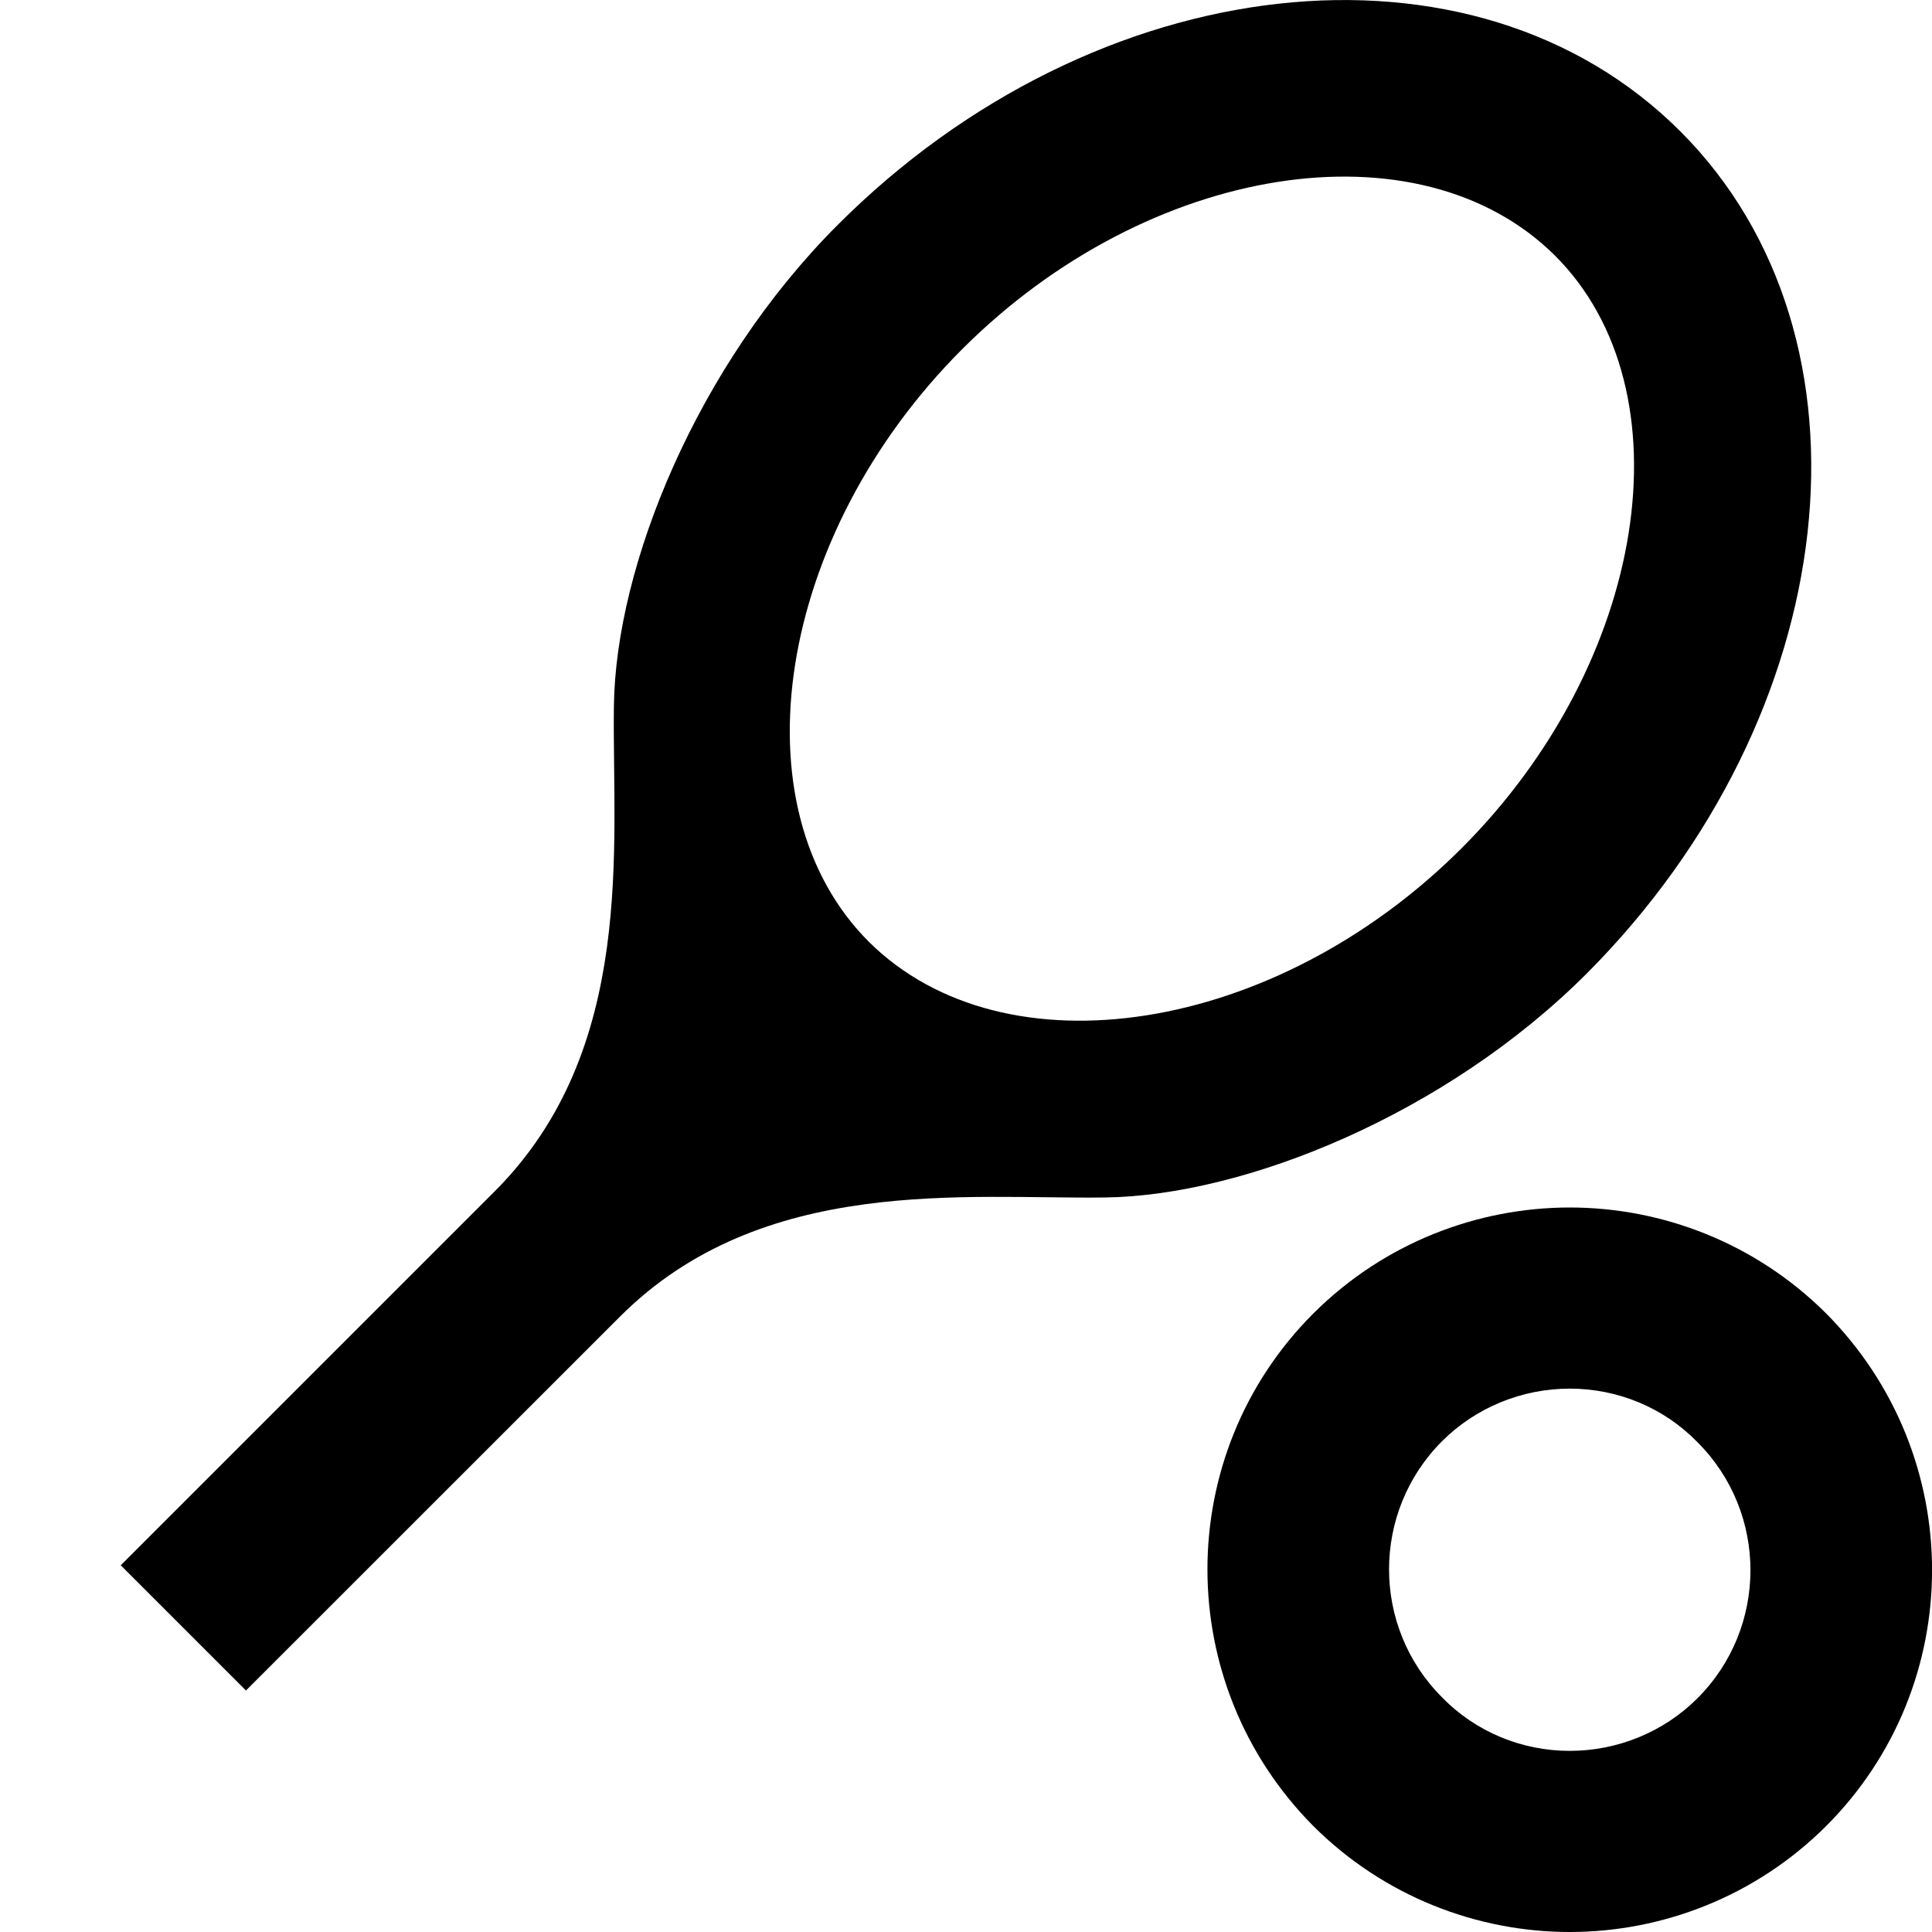
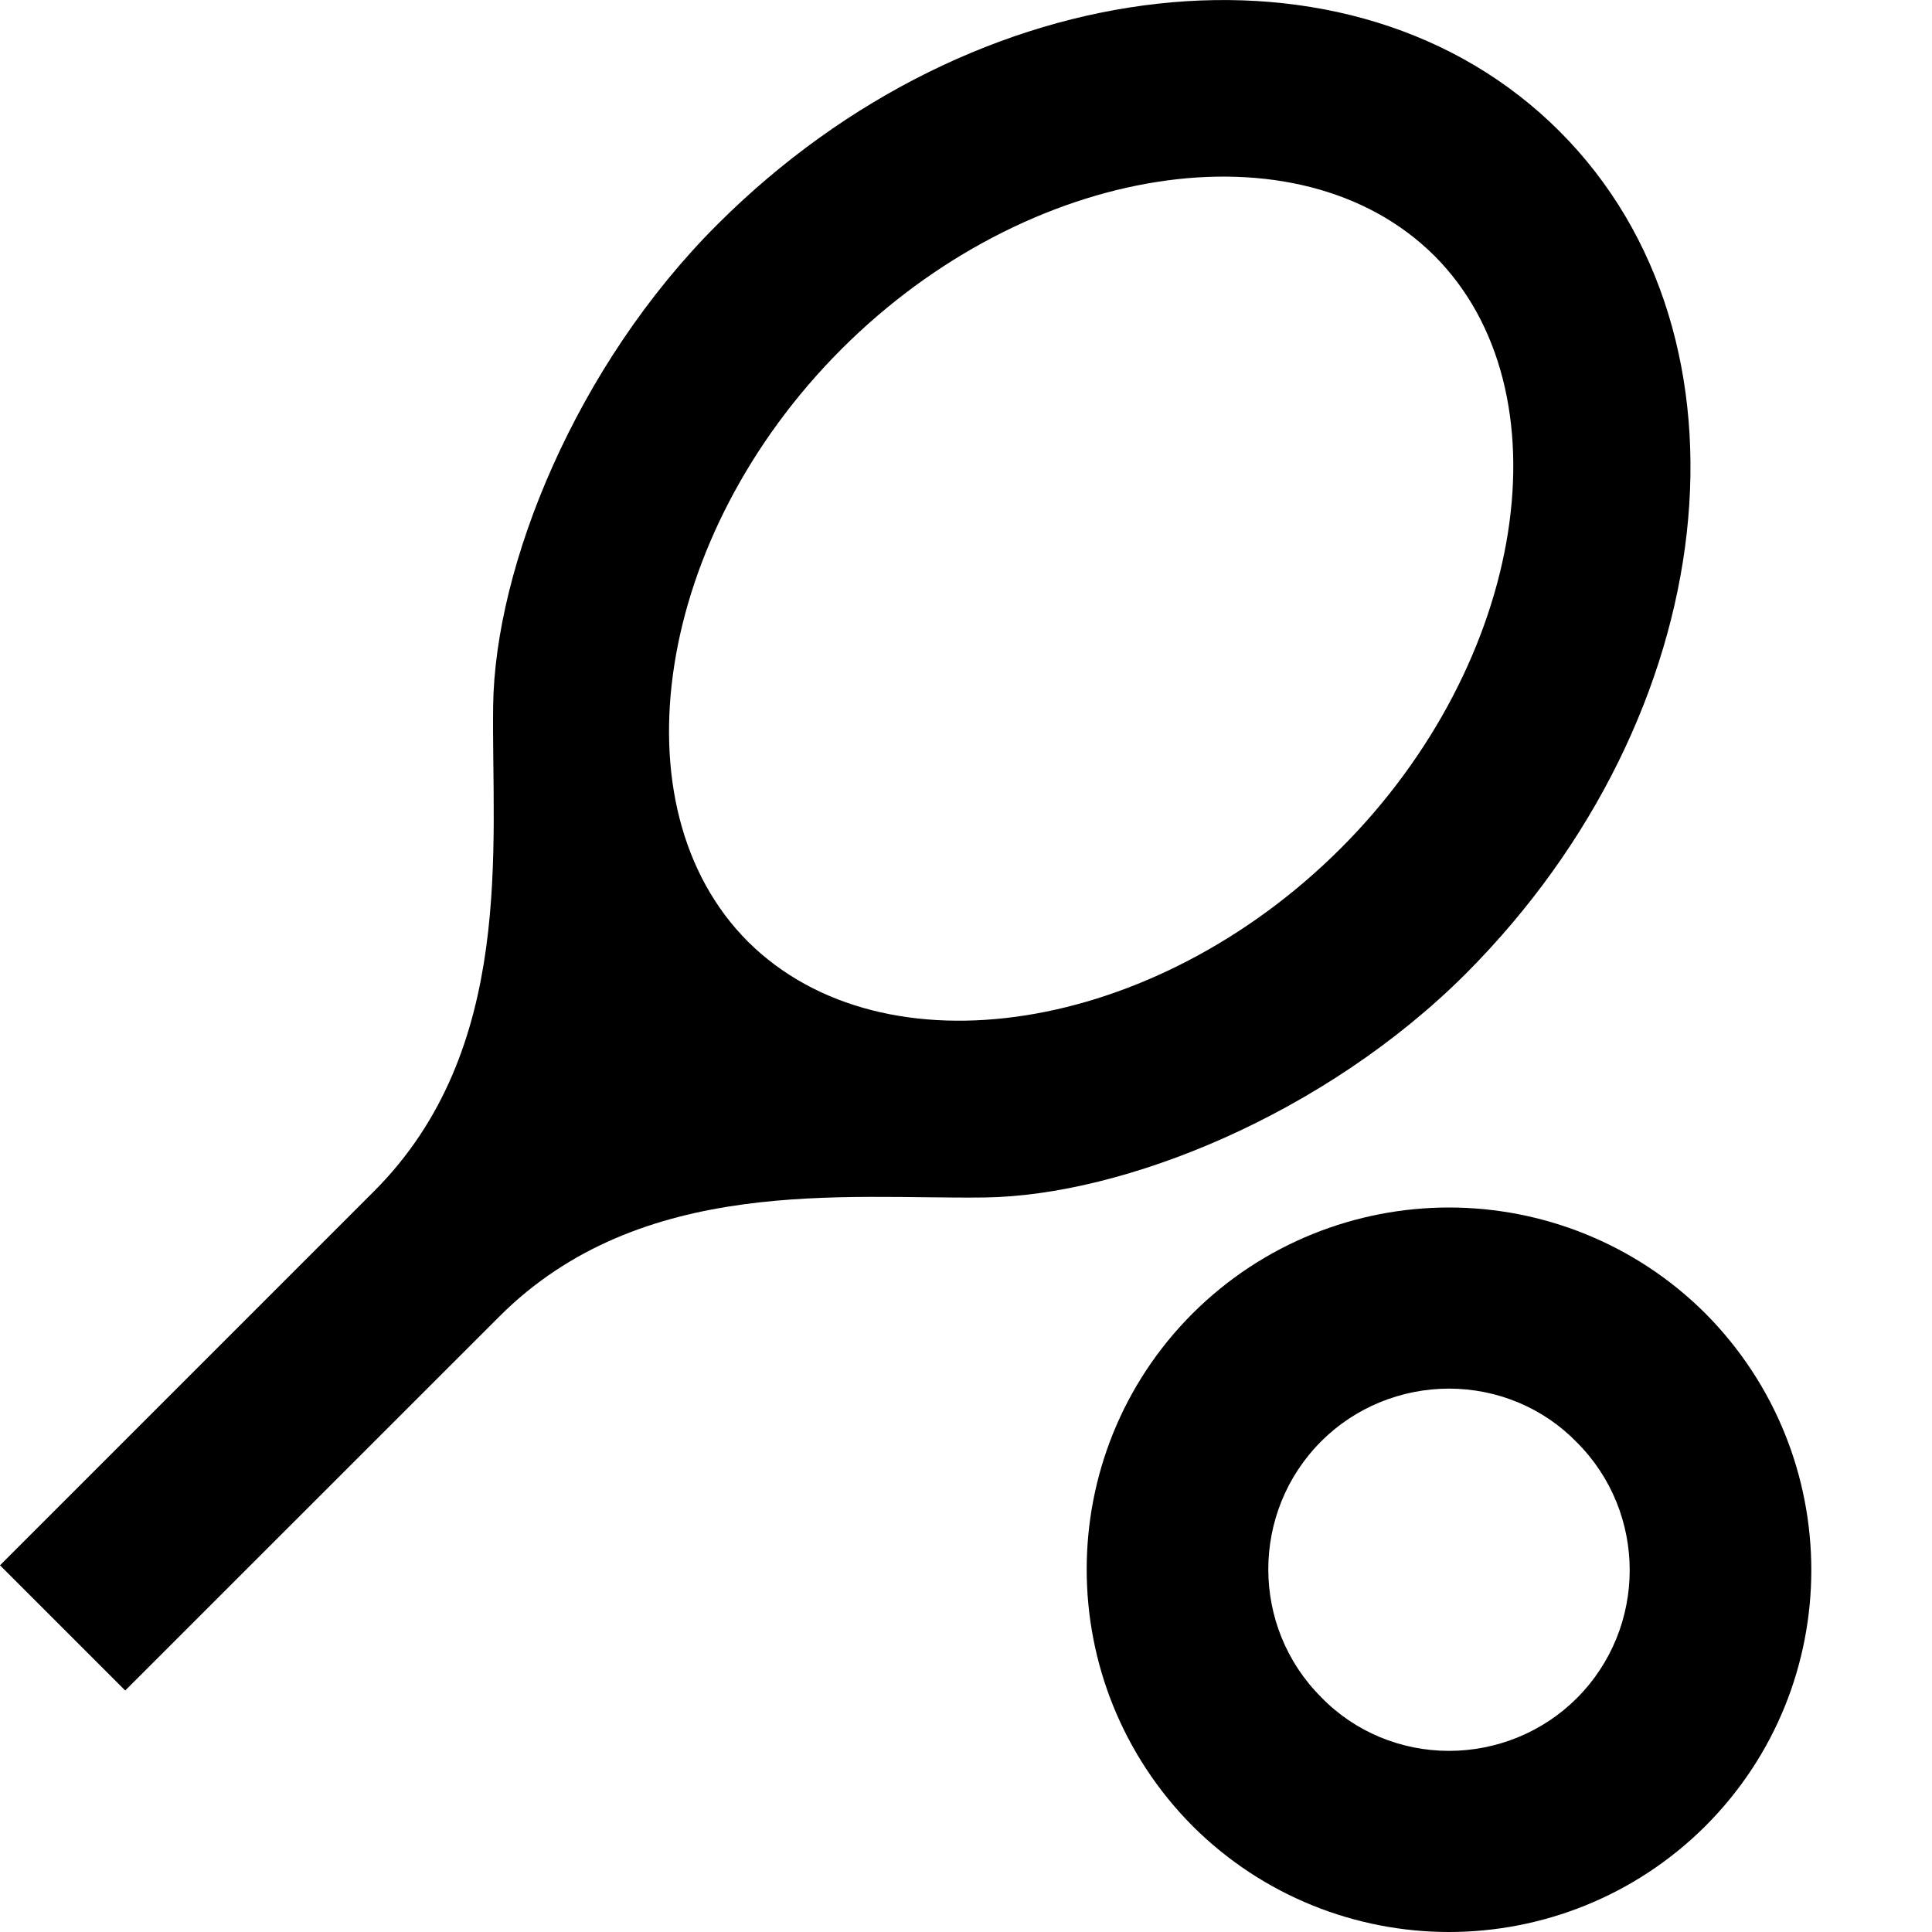
<svg xmlns="http://www.w3.org/2000/svg" width="16px" height="16px" viewBox="0 0 16 16" version="1.1">
-   <g transform="translate(1, 0)" fill-rule="nonzero">
-     <path d="M12.915,1.087 C11.206,-0.622 8.079,-0.279 5.939,1.861 C4.77,3.029 4.098,4.687 4.084,5.849 C4.069,7.003 4.273,8.69 3.097,9.866 L0,12.963 L1.037,14 L4.135,10.903 C5.311,9.727 6.998,9.932 8.153,9.917 C9.307,9.902 10.972,9.231 12.141,8.062 C14.274,5.922 14.625,2.796 12.915,1.087 Z M6.195,7.799 C5.077,6.681 5.428,4.432 6.969,2.891 C8.51,1.35 10.753,0.999 11.878,2.117 C12.996,3.234 12.645,5.484 11.104,7.025 C9.562,8.566 7.32,8.916 6.195,7.799 Z" id="Shape" />
-     <path d="M12,11.5 C12.398,11.5 12.78,11.658 13.057,11.943 C13.643,12.527 13.643,13.48 13.057,14.065 C12.78,14.342 12.398,14.5 12,14.5 C11.602,14.5 11.22,14.342 10.943,14.057 C10.357,13.473 10.357,12.52 10.943,11.935 C11.22,11.658 11.602,11.5 12,11.5 M12,10 C11.235,10 10.463,10.293 9.877,10.877 C8.707,12.047 8.707,13.945 9.877,15.123 C10.463,15.707 11.235,16 12,16 C12.765,16 13.537,15.707 14.123,15.123 C15.293,13.953 15.293,12.055 14.123,10.877 C13.537,10.293 12.765,10 12,10 L12,10 Z" id="Shape" />
-   </g>
+   <path d="M12.915,1.087 C11.206,-0.622 8.079,-0.279 5.939,1.861 C4.77,3.029 4.098,4.687 4.084,5.849 C4.069,7.003 4.273,8.69 3.097,9.866 L0,12.963 L1.037,14 L4.135,10.903 C5.311,9.727 6.998,9.932 8.153,9.917 C9.307,9.902 10.972,9.231 12.141,8.062 C14.274,5.922 14.625,2.796 12.915,1.087 Z M6.195,7.799 C5.077,6.681 5.428,4.432 6.969,2.891 C8.51,1.35 10.753,0.999 11.878,2.117 C12.996,3.234 12.645,5.484 11.104,7.025 C9.562,8.566 7.32,8.916 6.195,7.799 Z" id="Shape" />
+   <path d="M12,11.5 C12.398,11.5 12.78,11.658 13.057,11.943 C13.643,12.527 13.643,13.48 13.057,14.065 C12.78,14.342 12.398,14.5 12,14.5 C11.602,14.5 11.22,14.342 10.943,14.057 C10.357,13.473 10.357,12.52 10.943,11.935 C11.22,11.658 11.602,11.5 12,11.5 M12,10 C11.235,10 10.463,10.293 9.877,10.877 C8.707,12.047 8.707,13.945 9.877,15.123 C10.463,15.707 11.235,16 12,16 C12.765,16 13.537,15.707 14.123,15.123 C15.293,13.953 15.293,12.055 14.123,10.877 C13.537,10.293 12.765,10 12,10 L12,10 Z" id="Shape" />
</svg>
